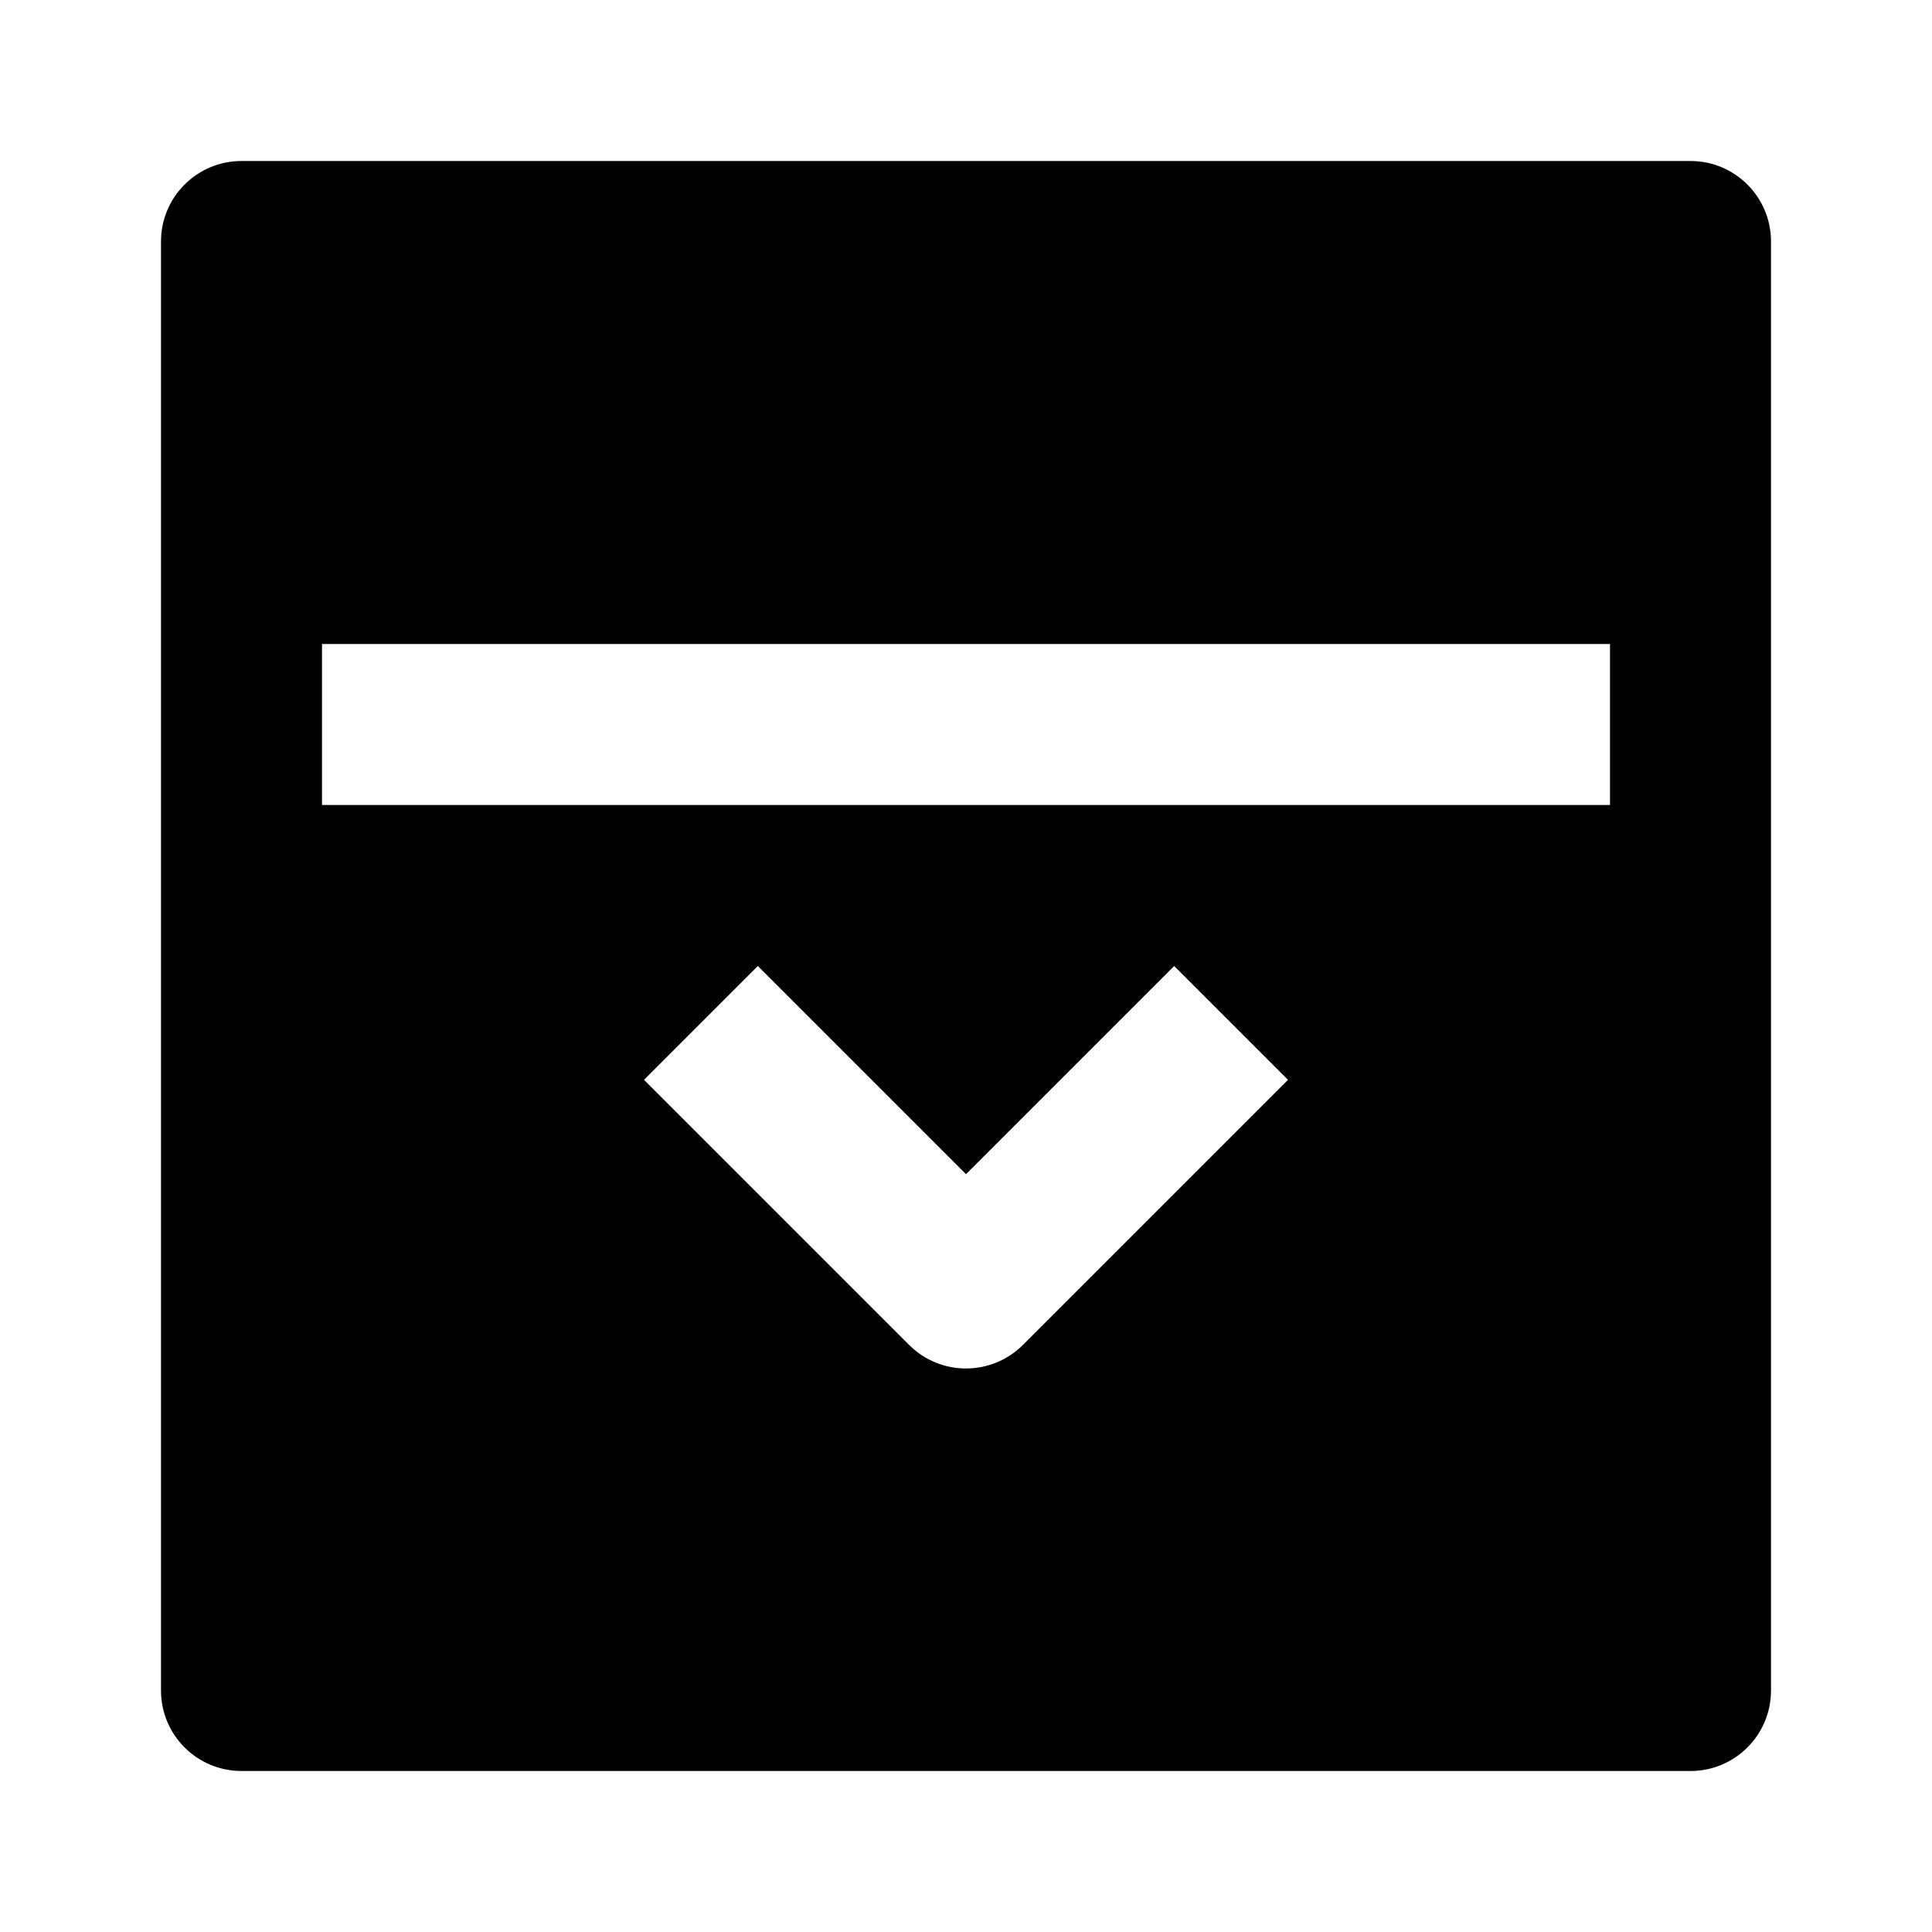
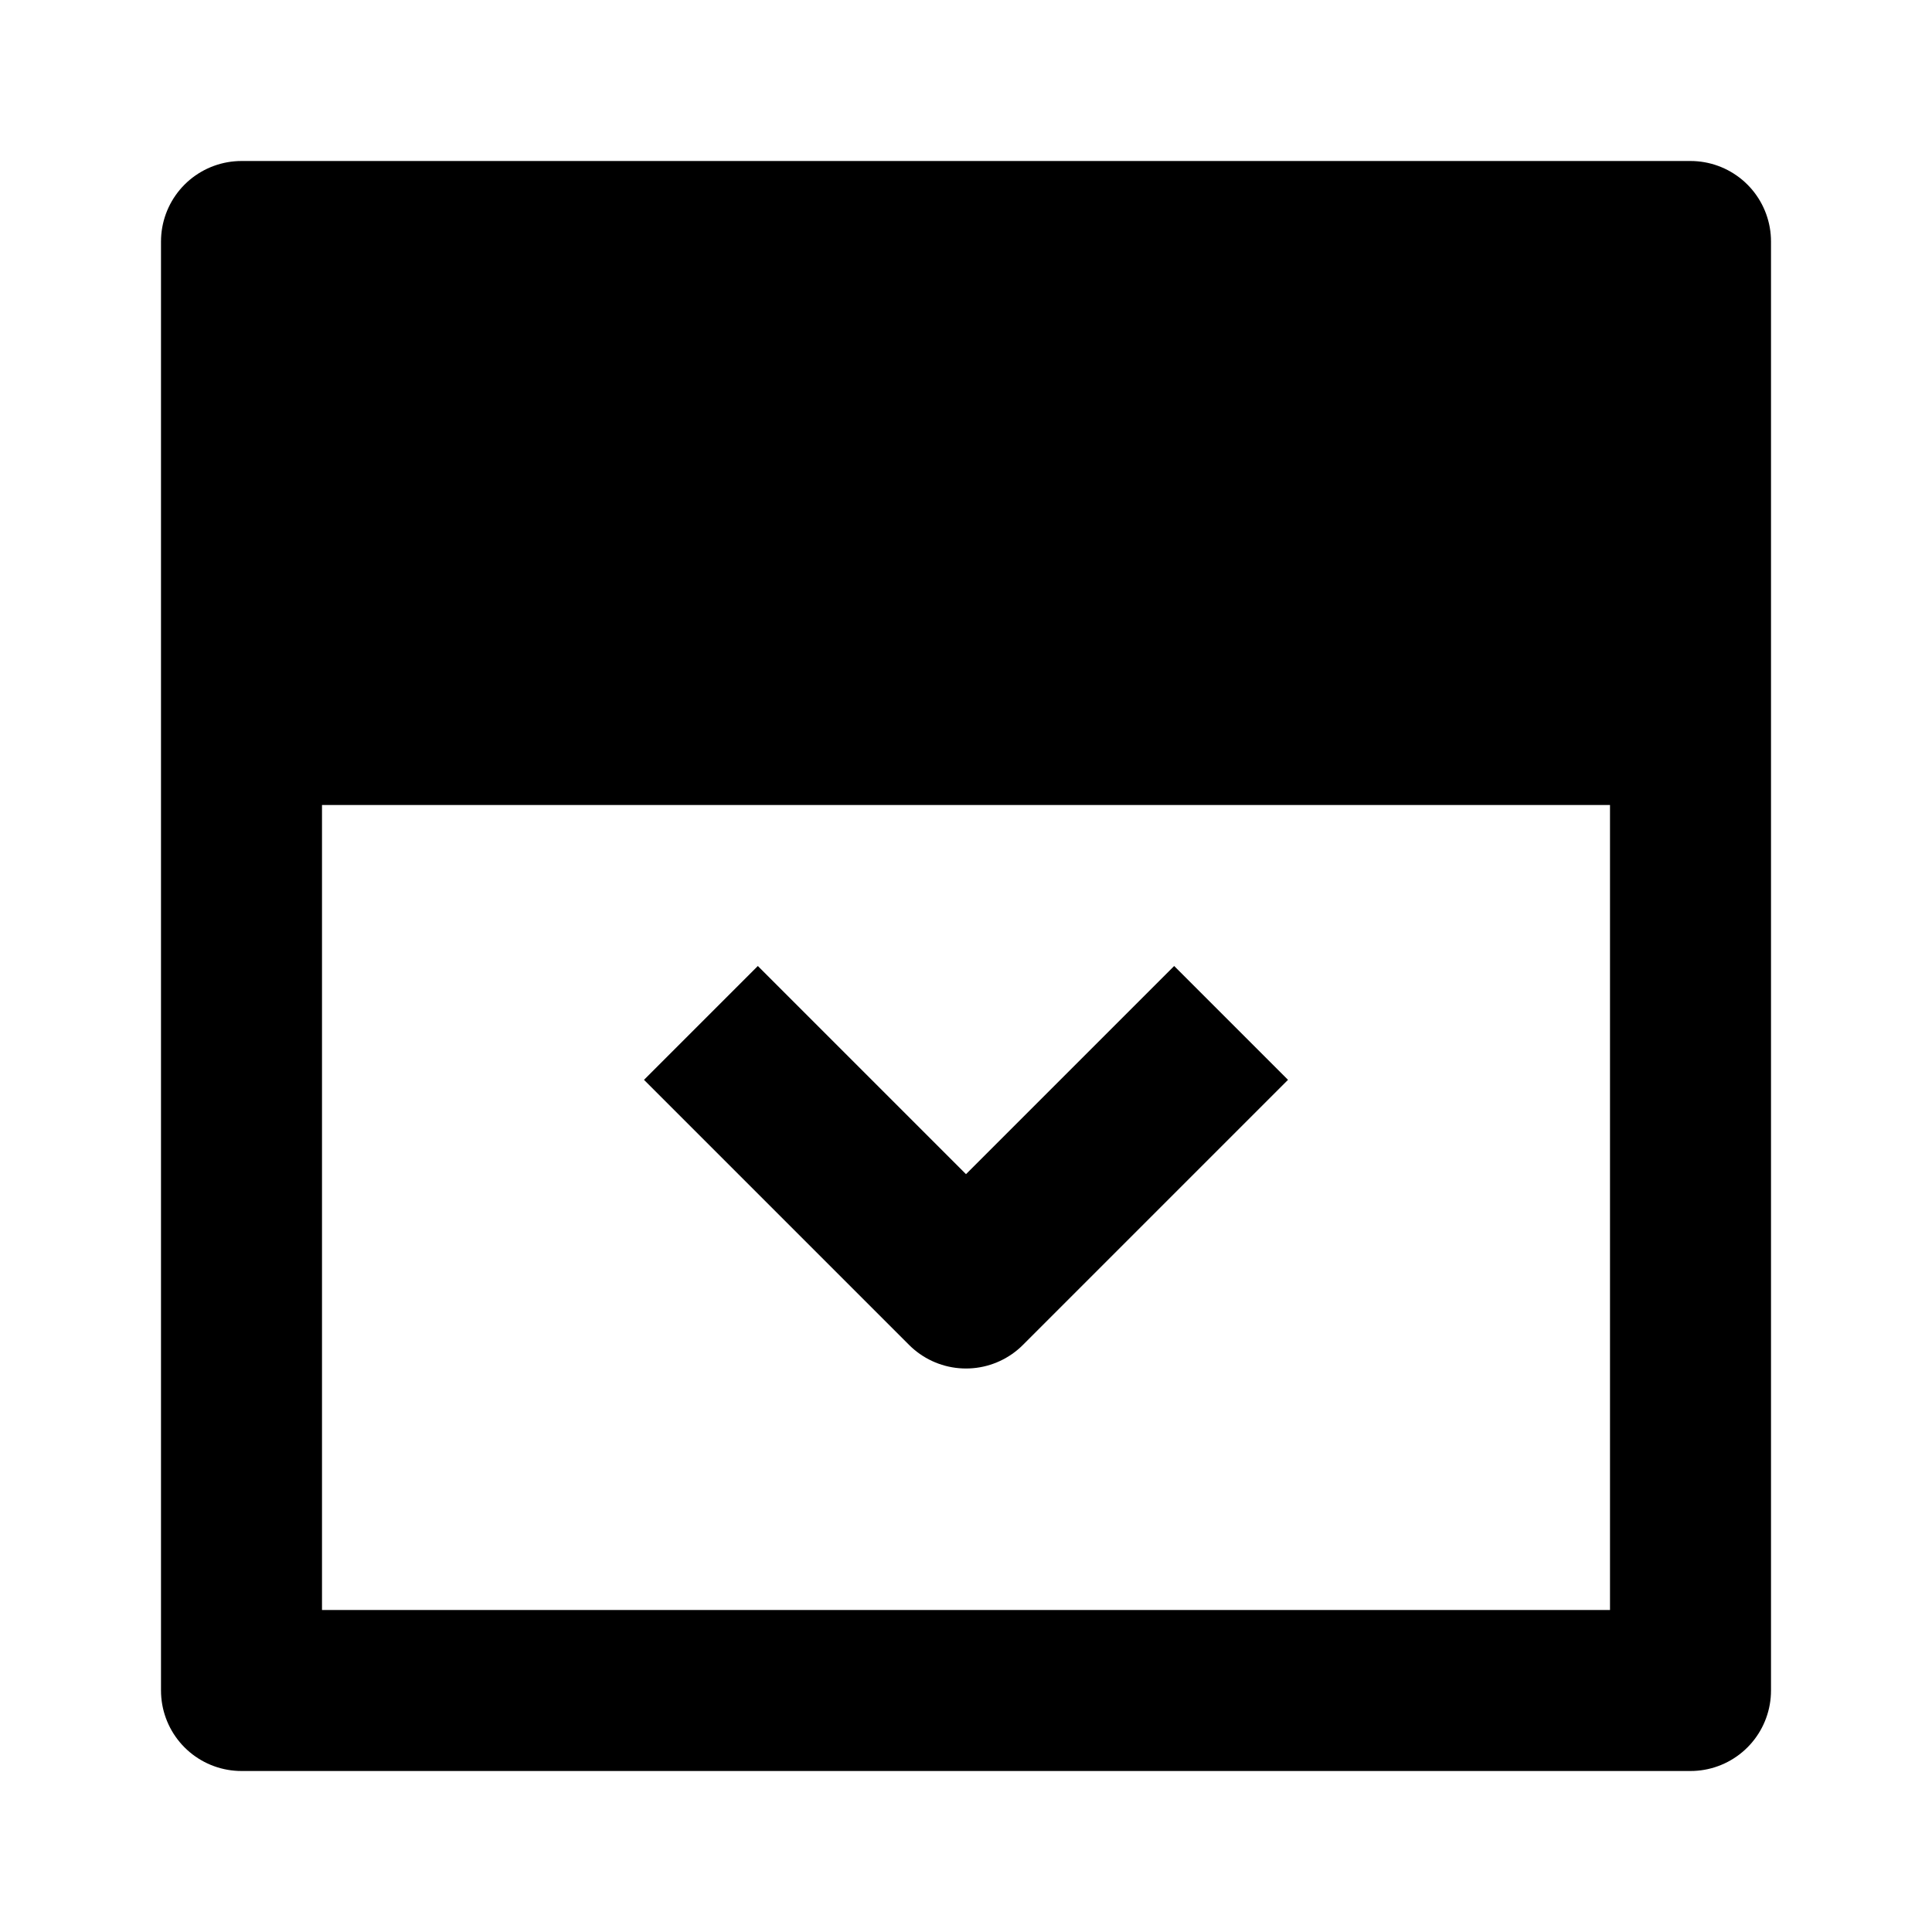
- <svg xmlns="http://www.w3.org/2000/svg" width="24" height="24" fill="none" aria-hidden="true" viewBox="0 0 24 24">
-   <path fill="currentColor" d="M3 2h18a1 1 0 0 1 1 1v18a1 1 0 0 1-1 1H3a1 1 0 0 1-1-1V3a1 1 0 0 1 1-1m1 8h16V8H4zm5.414 2L8 13.414l3.293 3.293a1 1 0 0 0 1.414 0L16 13.414 14.586 12 12 14.586z" />
+ <svg xmlns="http://www.w3.org/2000/svg" width="24" height="24" fill="none" stroke="currentColor" stroke-linejoin="round" stroke-width="2" aria-hidden="true" viewBox="0 0 24 24">
+   <path fill="currentColor" stroke="none" d="M3 3h18v6H3z" />
+   <path d="M3 3h18v18H3zm0 6h18M8.707 12.707 12 16l3.293-3.293" />
</svg>
